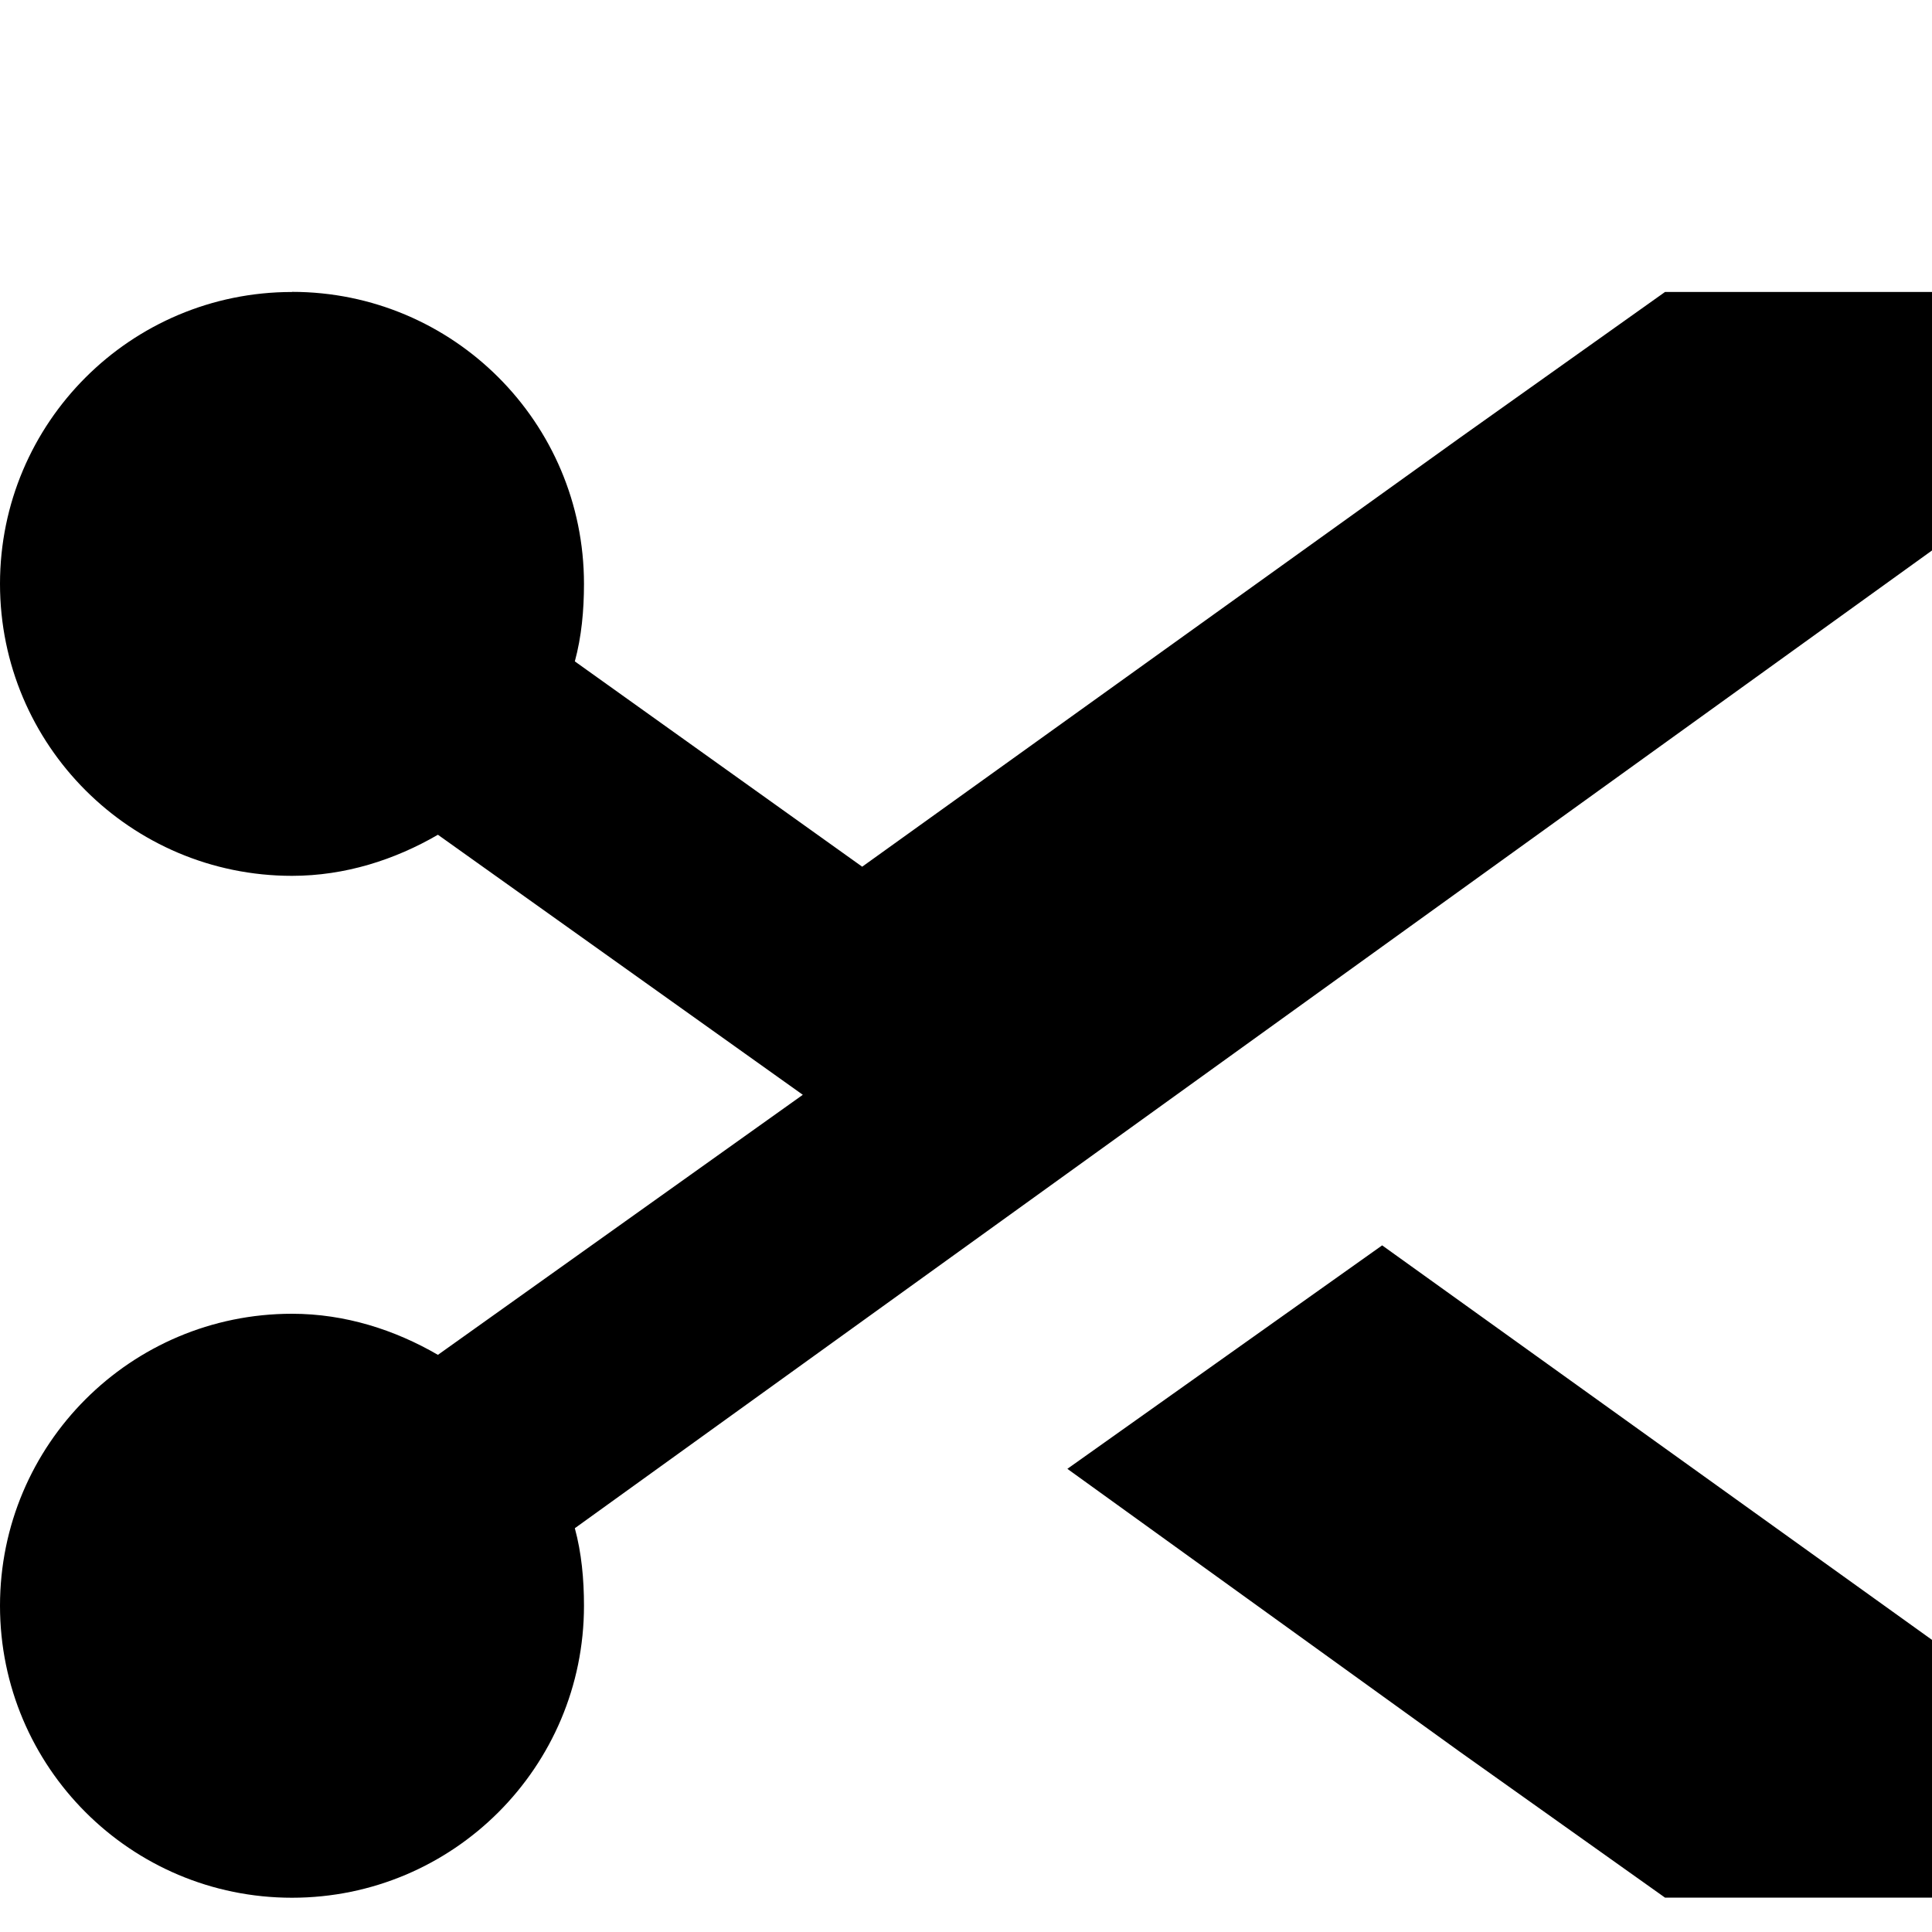
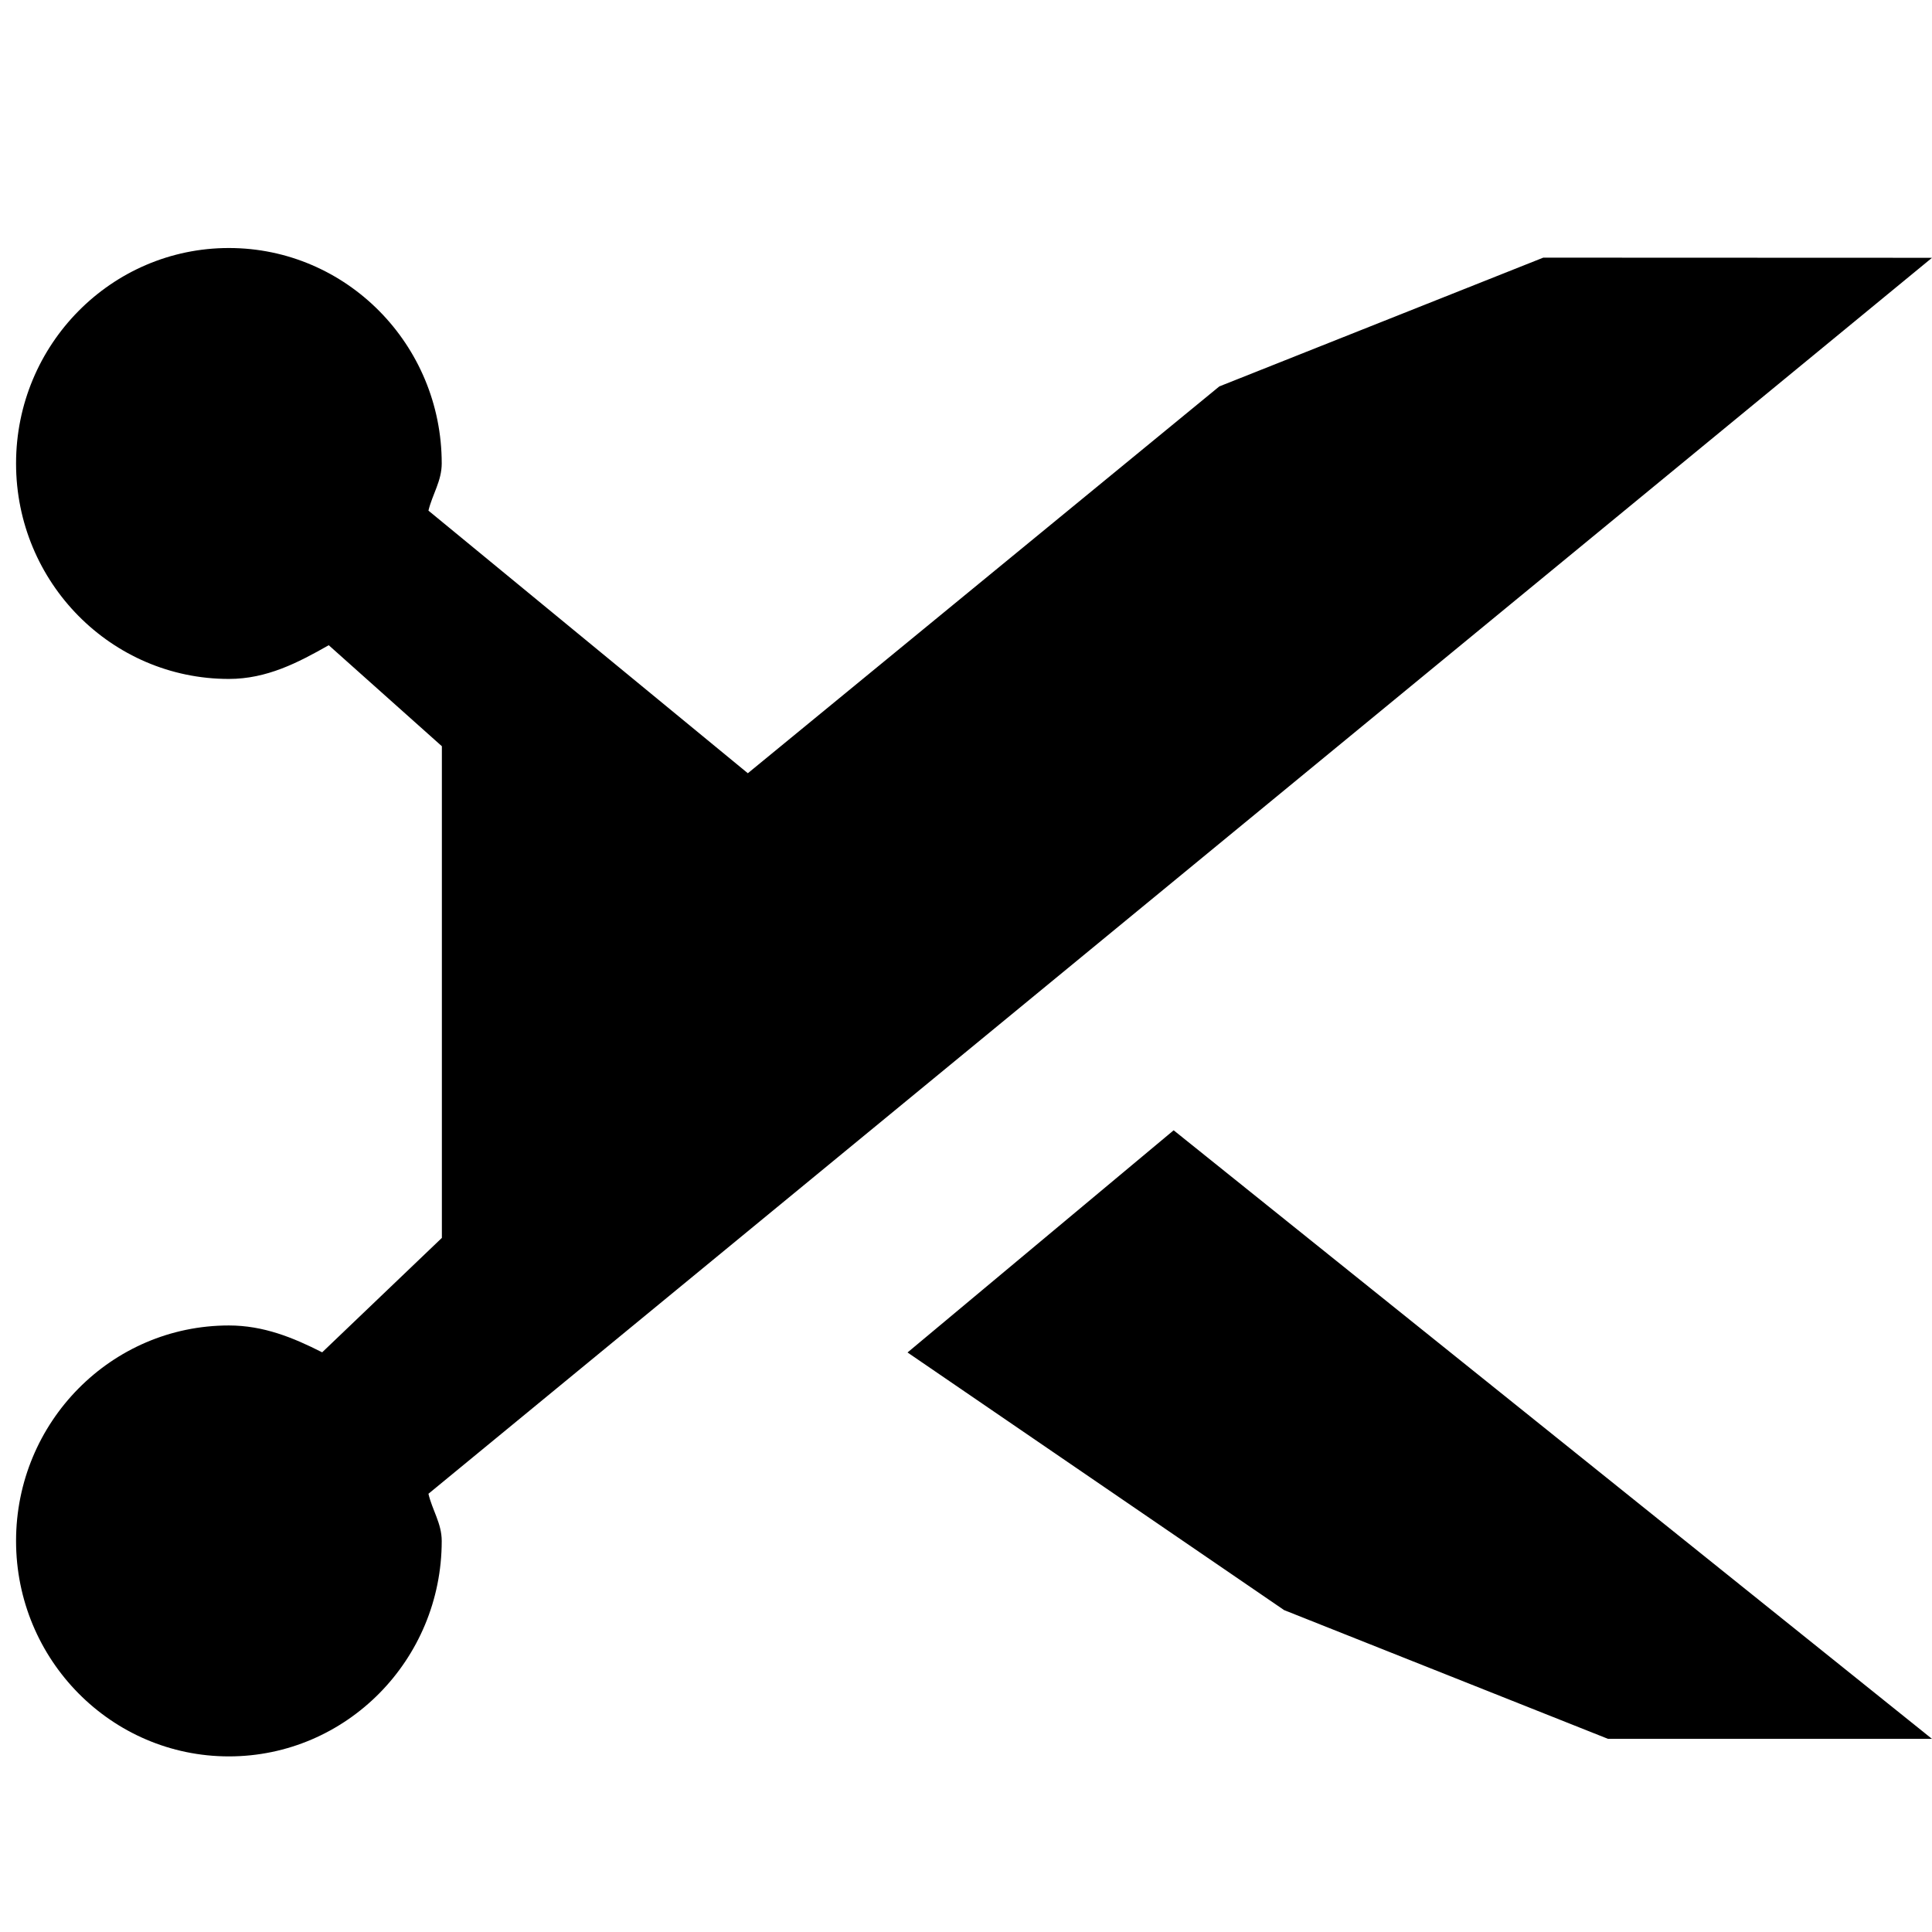
- <svg xmlns="http://www.w3.org/2000/svg" version="1.1" width="17" height="17" id="svg4619" viewBox="0 0 15 15">
+ <svg xmlns="http://www.w3.org/2000/svg" version="1.1" width="15" height="15" id="svg4619" viewBox="0 0 13.235 13.235">
  <defs id="defs4621" />
-   <path style="fill:#000000;fill-opacity:1" d="M 2.267,2.267 C 1.015,2.267 0,3.282 0,4.533 0,5.785 1.015,6.8 2.267,6.8 2.68,6.8 3.066,6.675 3.4,6.481 L 6.233,8.5 3.4,10.519 C 3.066,10.325 2.68,10.2 2.267,10.2 1.015,10.2 0,11.215 0,12.467 c 0,1.252 1.015,2.267 2.267,2.267 1.252,0 2.267,-1.015 2.267,-2.267 0,-0.207 -0.019,-0.411 -0.071,-0.602 L 17,2.833 15.867,2.267 l -2.94,0 L 11.333,3.4 6.694,6.729 4.463,5.135 c 0.052,-0.191 0.071,-0.395 0.071,-0.602 0,-1.252 -1.015,-2.267 -2.267,-2.267 z M 10.731,9.669 8.287,11.404 11.333,13.6 l 1.594,1.133 2.94,0 L 17,14.167 Z" id="path3187-0" />
+   <path style="fill:#000000;fill-opacity:1" d="m 1.568,1.699 c -0.805,0 -1.458,0.661 -1.458,1.476 0,0.815 0.653,1.476 1.458,1.476 0.259,0 0.473,-0.111 0.684,-0.231 l 0.775,0.692 0,3.368 -0.82,0.784 C 2.008,9.163 1.805,9.08 1.568,9.08 c -0.805,0 -1.458,0.661 -1.458,1.476 0,0.815 0.653,1.476 1.458,1.476 0.805,0 1.458,-0.661 1.458,-1.476 0,-0.12 -0.065,-0.211 -0.091,-0.323 L 13.235,1.766 10.572,1.765 8.353,2.647 5.123,5.297 2.935,3.498 c 0.027,-0.112 0.091,-0.203 0.091,-0.323 0,-0.815 -0.653,-1.476 -1.458,-1.476 z m 6.472,6.044 -1.823,1.522 2.58,1.765 2.219,0.882 2.219,0 z" id="path3595" />
</svg>
